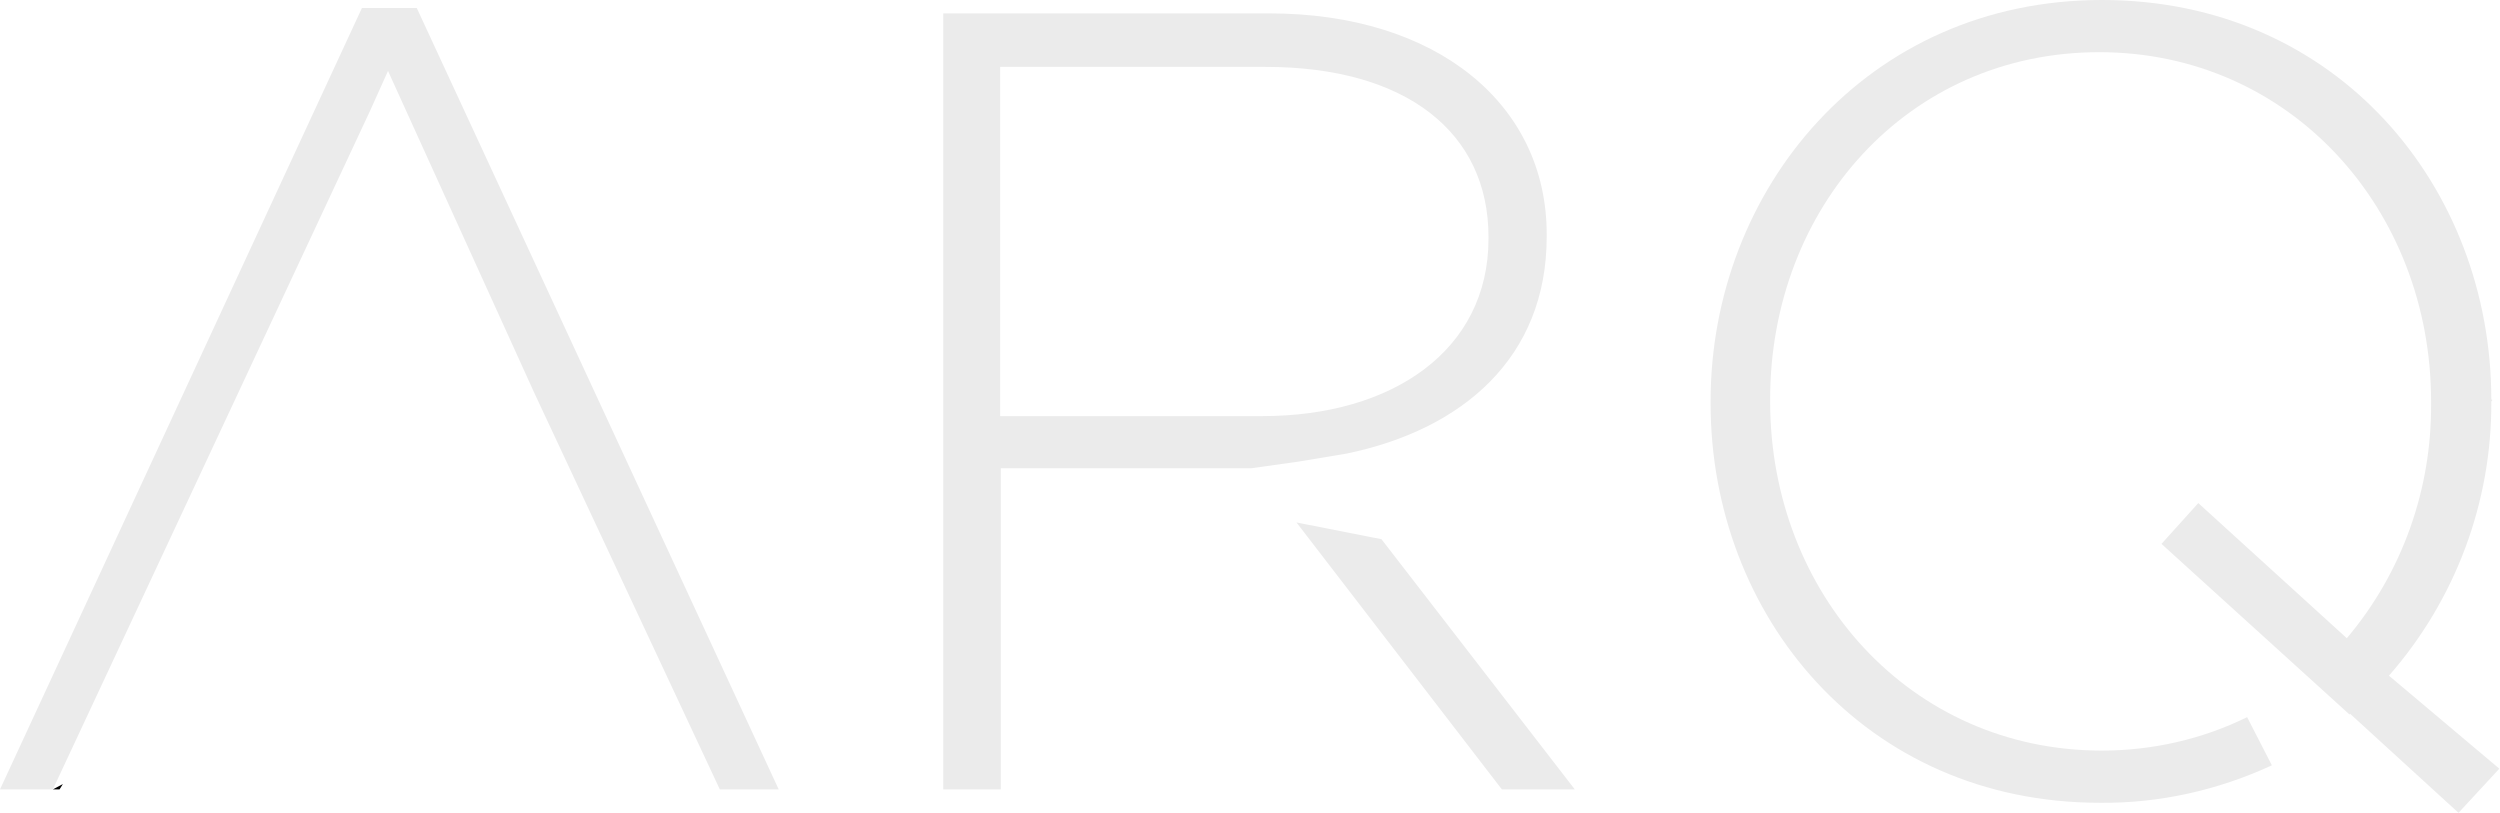
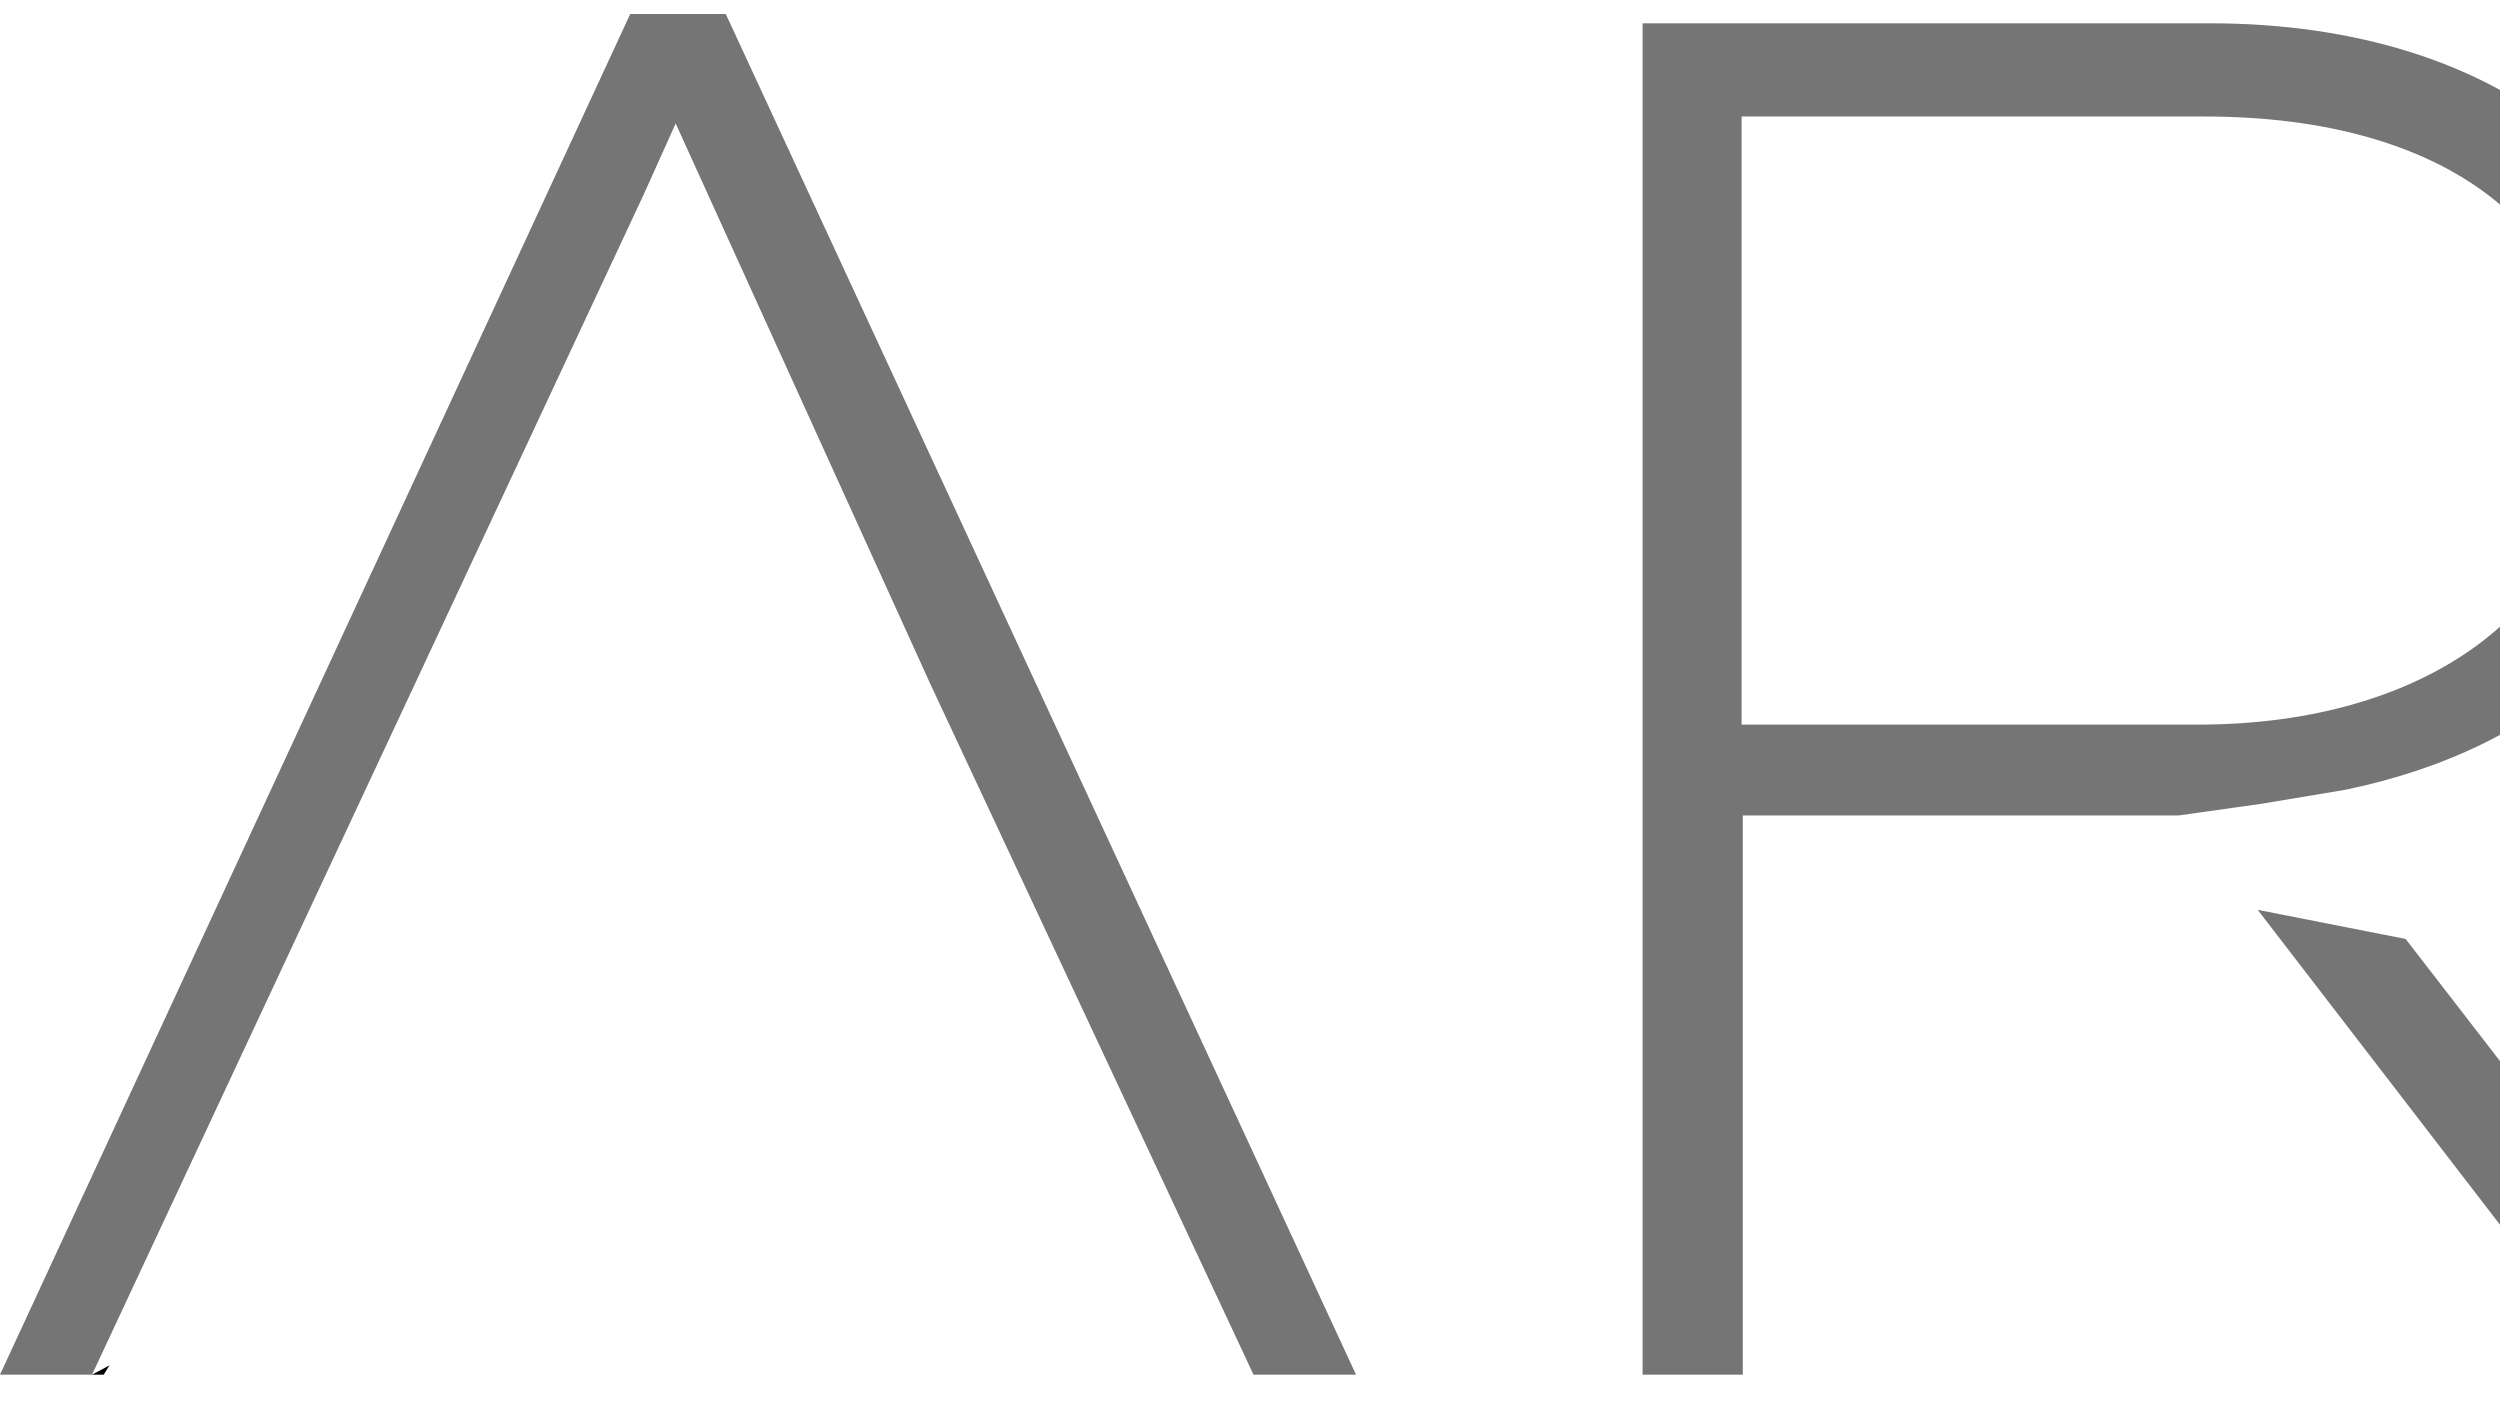
- <svg xmlns="http://www.w3.org/2000/svg" version="1.1" id="Layer_1" x="0px" y="0px" viewBox="0 0 373.7 121.5" style="enable-background:new 0 0 373.7 121.5;" xml:space="preserve">
+ <svg xmlns="http://www.w3.org/2000/svg" version="1.1" id="Layer_1" x="0px" y="0px" viewBox="0 0 214.6 121.5" style="enable-background:new 0 0 214.6 121.5;" xml:space="preserve">
  <style type="text/css">
- 	.st0{fill:#EBEBEB;}
+ 	.st0{fill:#757575;}
</style>
-   <path class="st0" d="M335.9,107.2c-6.7,3.3-14.2,5-21.7,5c-28.7,0-49.6-23.5-49.6-52.2v-0.3c0-28.7,20.6-51.9,49.2-51.9  s49.6,23.5,49.6,52.2v0.3c0.1,12.8-4.3,25.3-12.6,35.1l-22.2-20.2l-5.5,6.1l28.1,25.5l0.1-0.1l16.2,14.8l6.1-6.6L357.1,101  c9.9-11.3,15.4-25.9,15.3-41c0.2-0.2,0.2-0.2,0-0.3c0-31.7-23-59.7-58.2-59.7s-58.5,28.4-58.5,60v0.3c0,31.7,23,59.7,58.2,59.7  c8.9,0.1,17.7-1.9,25.7-5.6L335.9,107.2z" />
  <polygon class="st0" points="206.5,80.6 193.8,78.1 224.5,118 235.4,118 " />
  <path class="st0" d="M194.1,69l7.2-1.2c17.4-3.6,29.9-14.4,29.9-32.4V35c0-19.4-16.4-33-41.5-33H141v116h8.6V70H187L194.1,69z   M149.5,10h39.7c21,0,33.3,9.8,33.3,25.4v0.3c0,16.7-14.4,26.5-33.8,26.5h-39.2V10z" />
  <polygon points="7.9,118 8.9,118 9.4,117.2 " />
  <polygon class="st0" points="58,10.6 79.9,58.8 107.6,118 116.4,118 62.3,1.2 54.1,1.2 0,118 7.9,118 55.3,16.6 " />
</svg>
